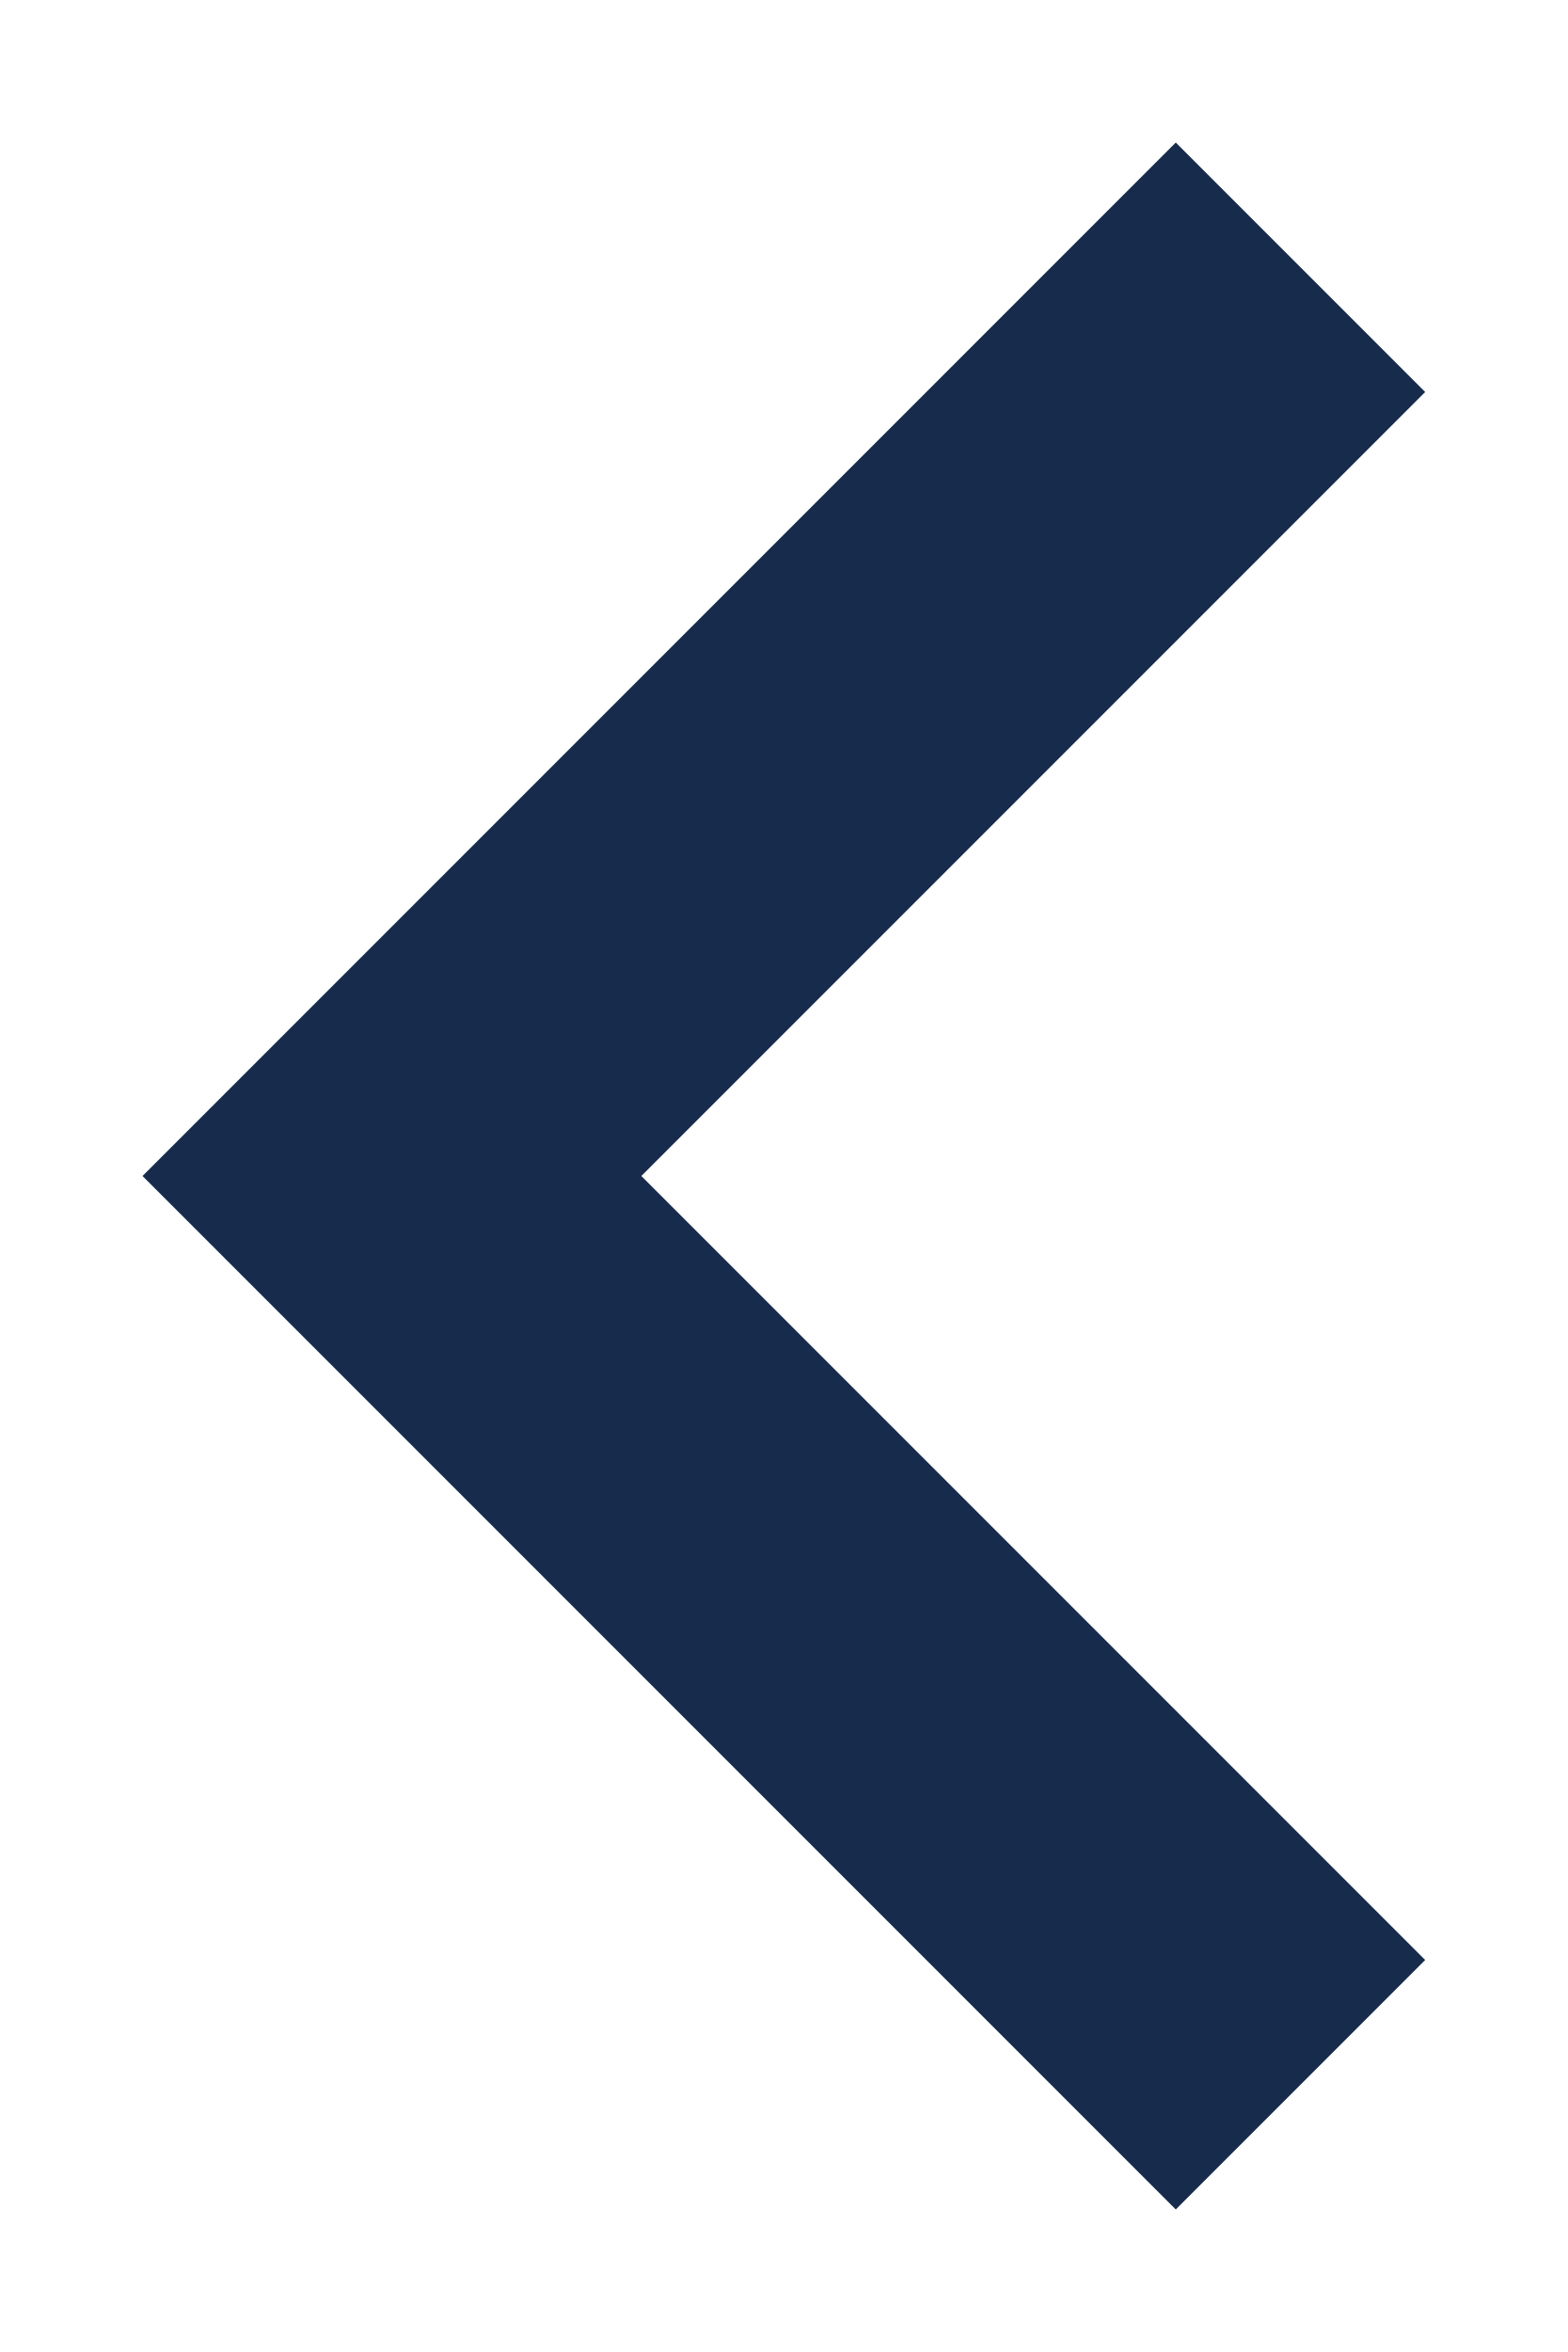
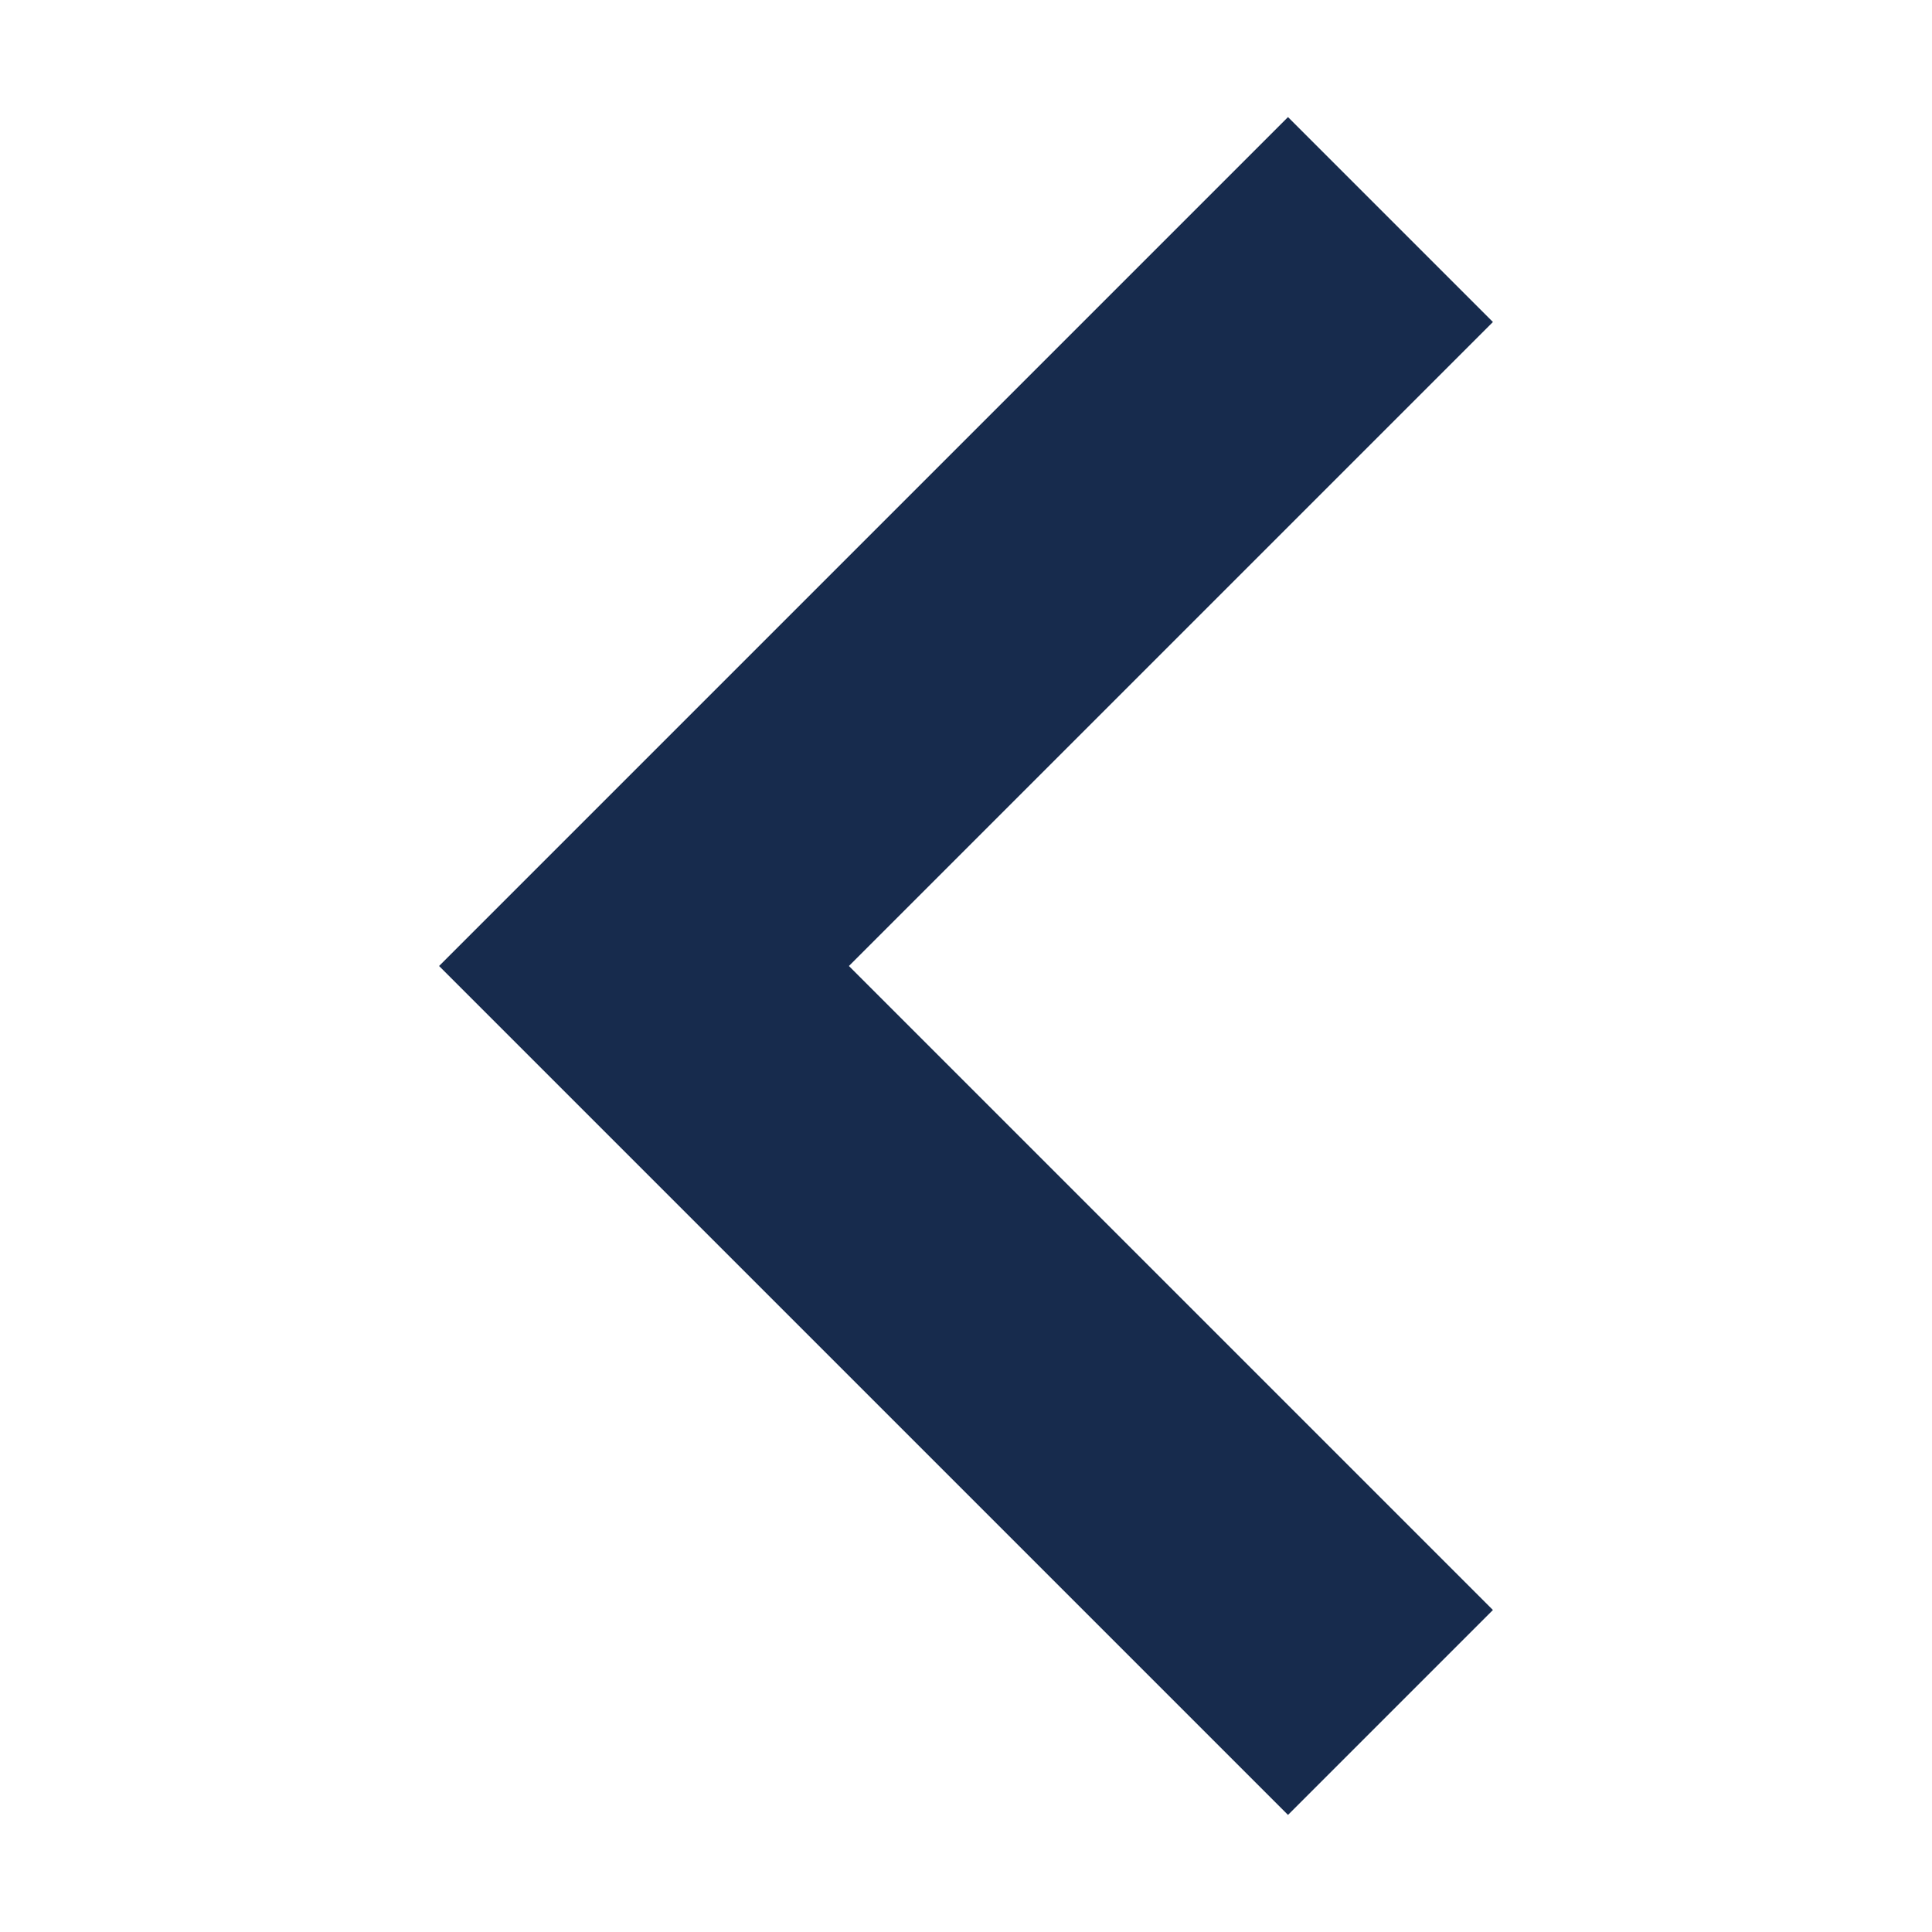
- <svg xmlns="http://www.w3.org/2000/svg" style="isolation:isolate" viewBox="0 0 10 15" width="10pt" height="15pt">
+ <svg xmlns="http://www.w3.org/2000/svg" style="isolation:isolate" viewBox="0 0 15 15" width="15pt" height="15pt">
  <defs>
-     <clipPath id="_clipPath_yFFdHd7QLA9ag6iHMs1Uql0vZkner702">
-       <rect width="10" height="15" />
+     <clipPath id="_clipPath_BAVtS60etfmAkXQGb0fWHytxGdsZFVXR">
+       <rect width="15" height="15" />
    </clipPath>
  </defs>
-   <g clip-path="url(#_clipPath_yFFdHd7QLA9ag6iHMs1Uql0vZkner702)">
-     <path d=" M 7.5 2.5 L 2.5 7.5 L 7.5 12.5" fill="none" vector-effect="non-scaling-stroke" stroke-width="3" stroke="rgb(23,43,77)" stroke-linejoin="miter" stroke-linecap="square" stroke-miterlimit="3" />
+   <g clip-path="url(#_clipPath_BAVtS60etfmAkXQGb0fWHytxGdsZFVXR)">
+     <path d=" M 10 2.5 L 5 7.5 L 10 12.5" fill="none" vector-effect="non-scaling-stroke" stroke-width="3" stroke="rgb(23,43,77)" stroke-linejoin="miter" stroke-linecap="square" stroke-miterlimit="3" />
  </g>
</svg>
